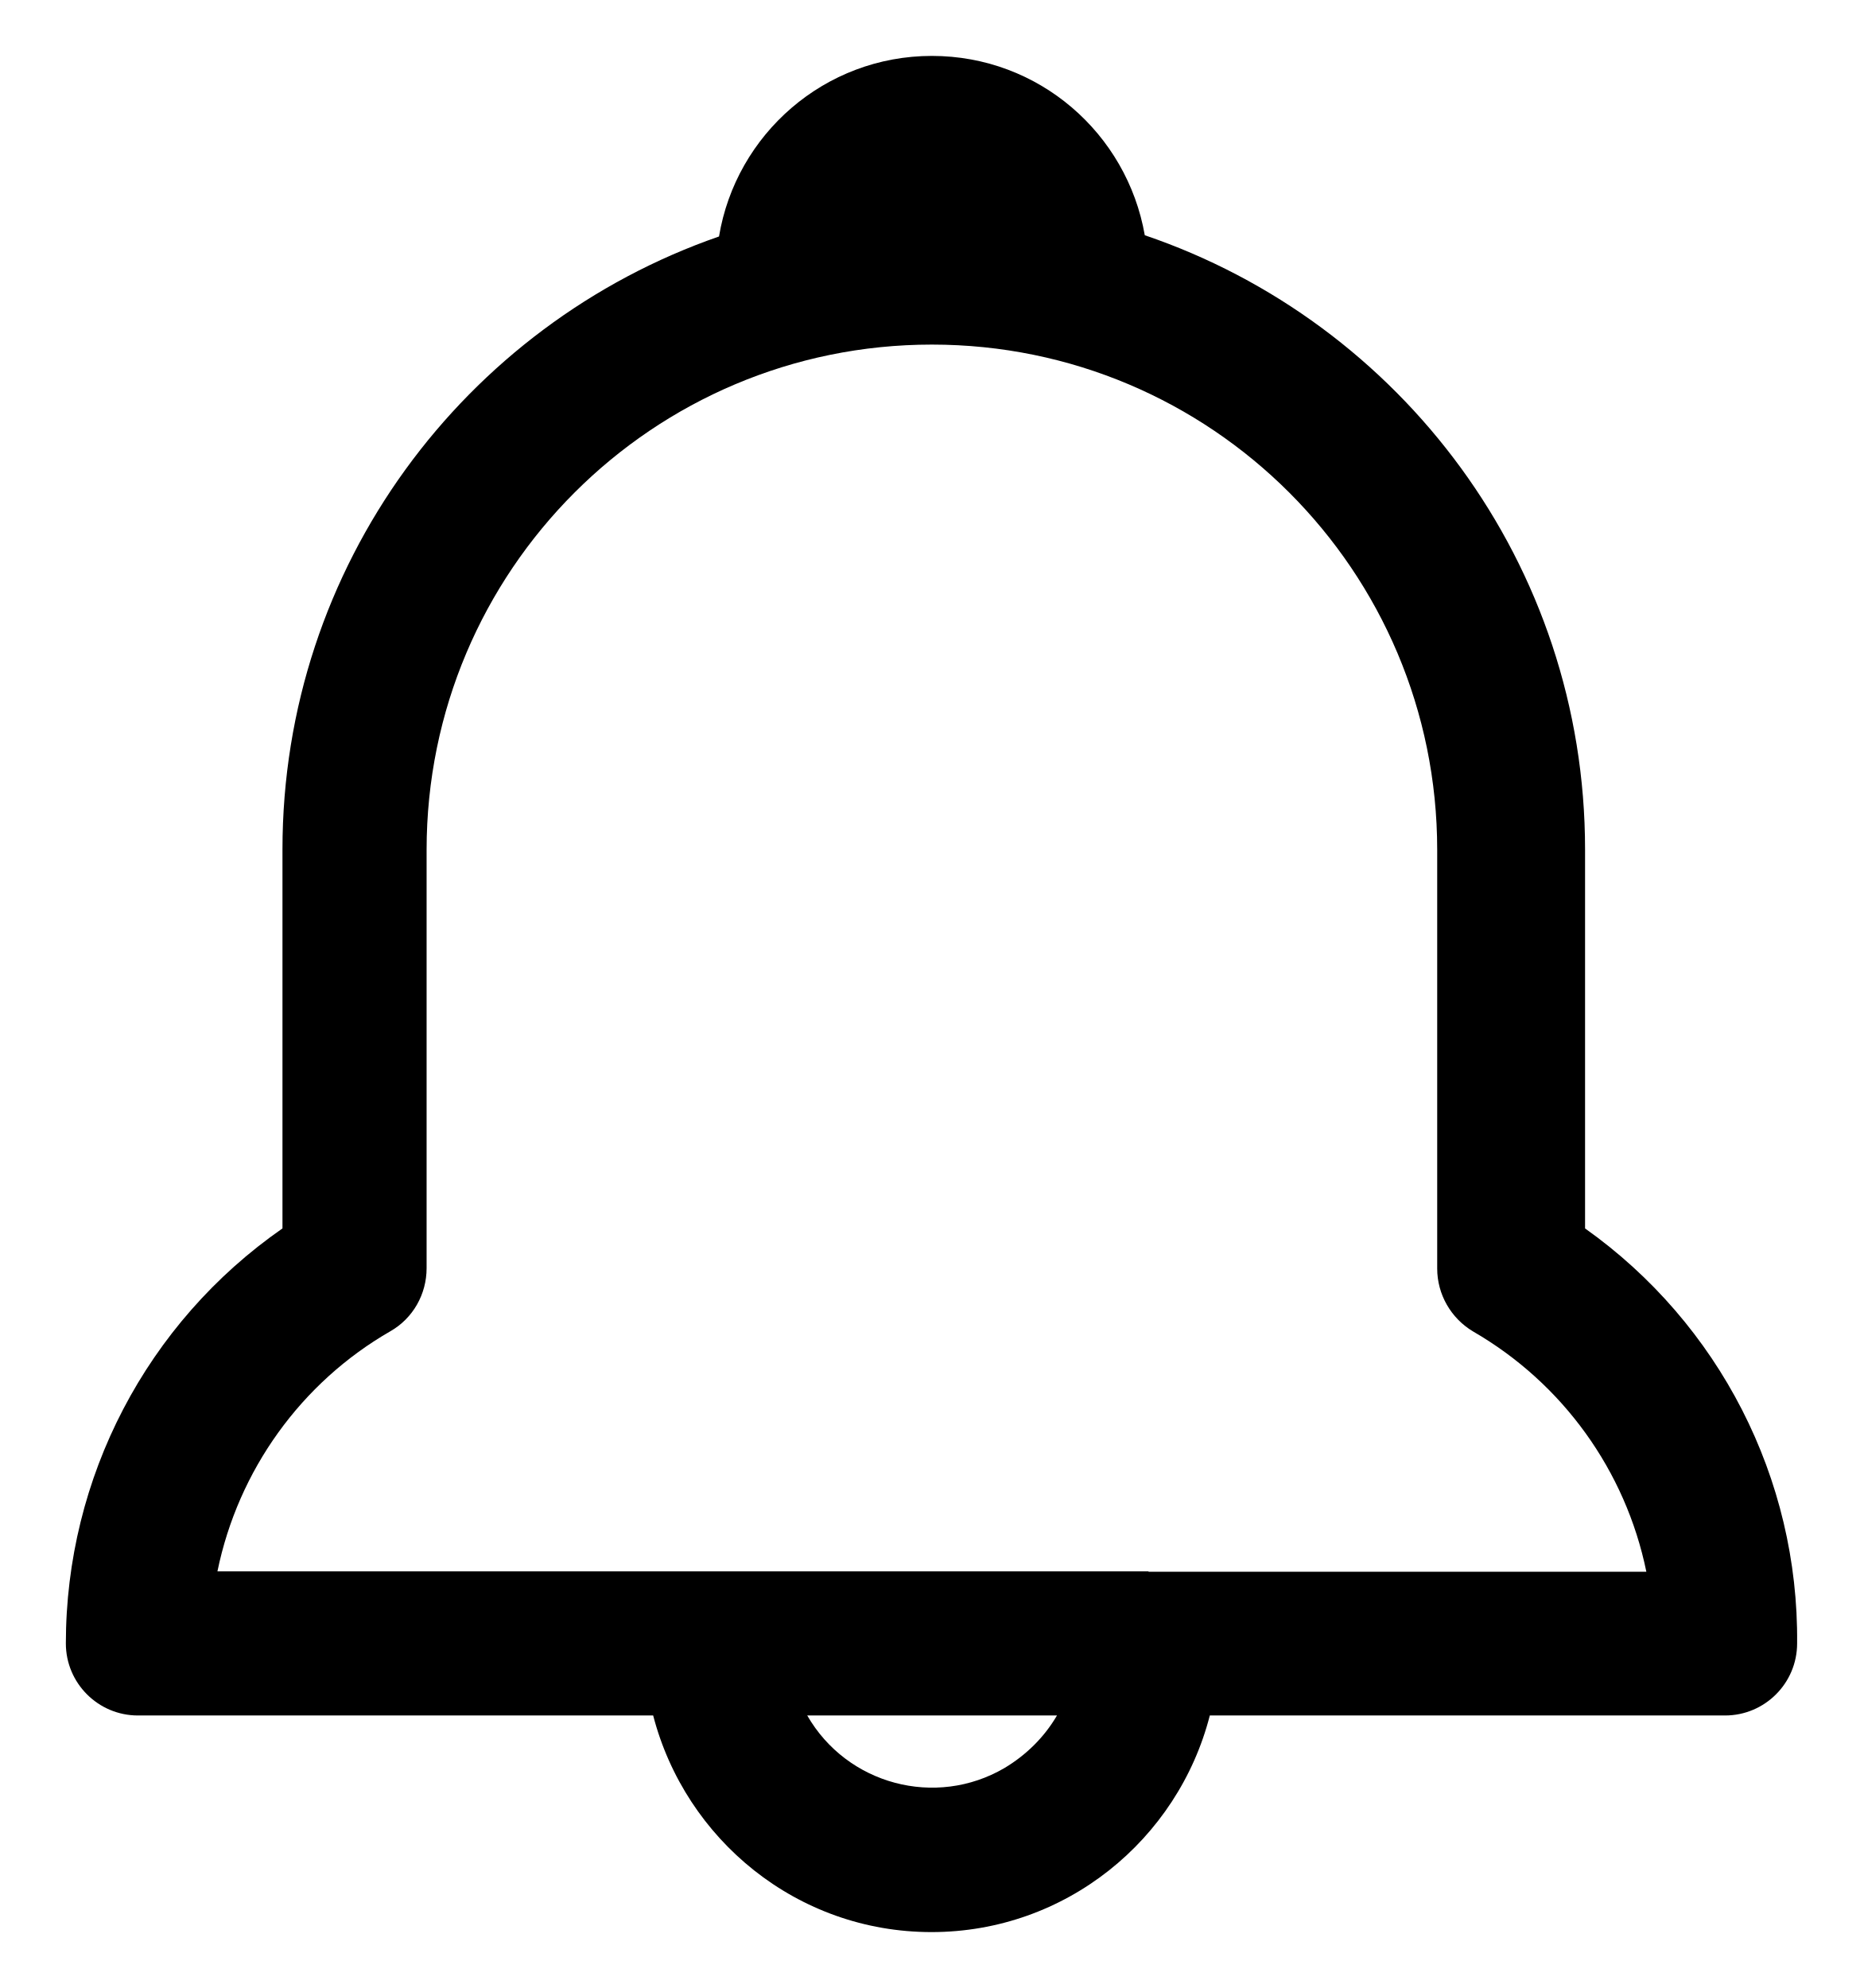
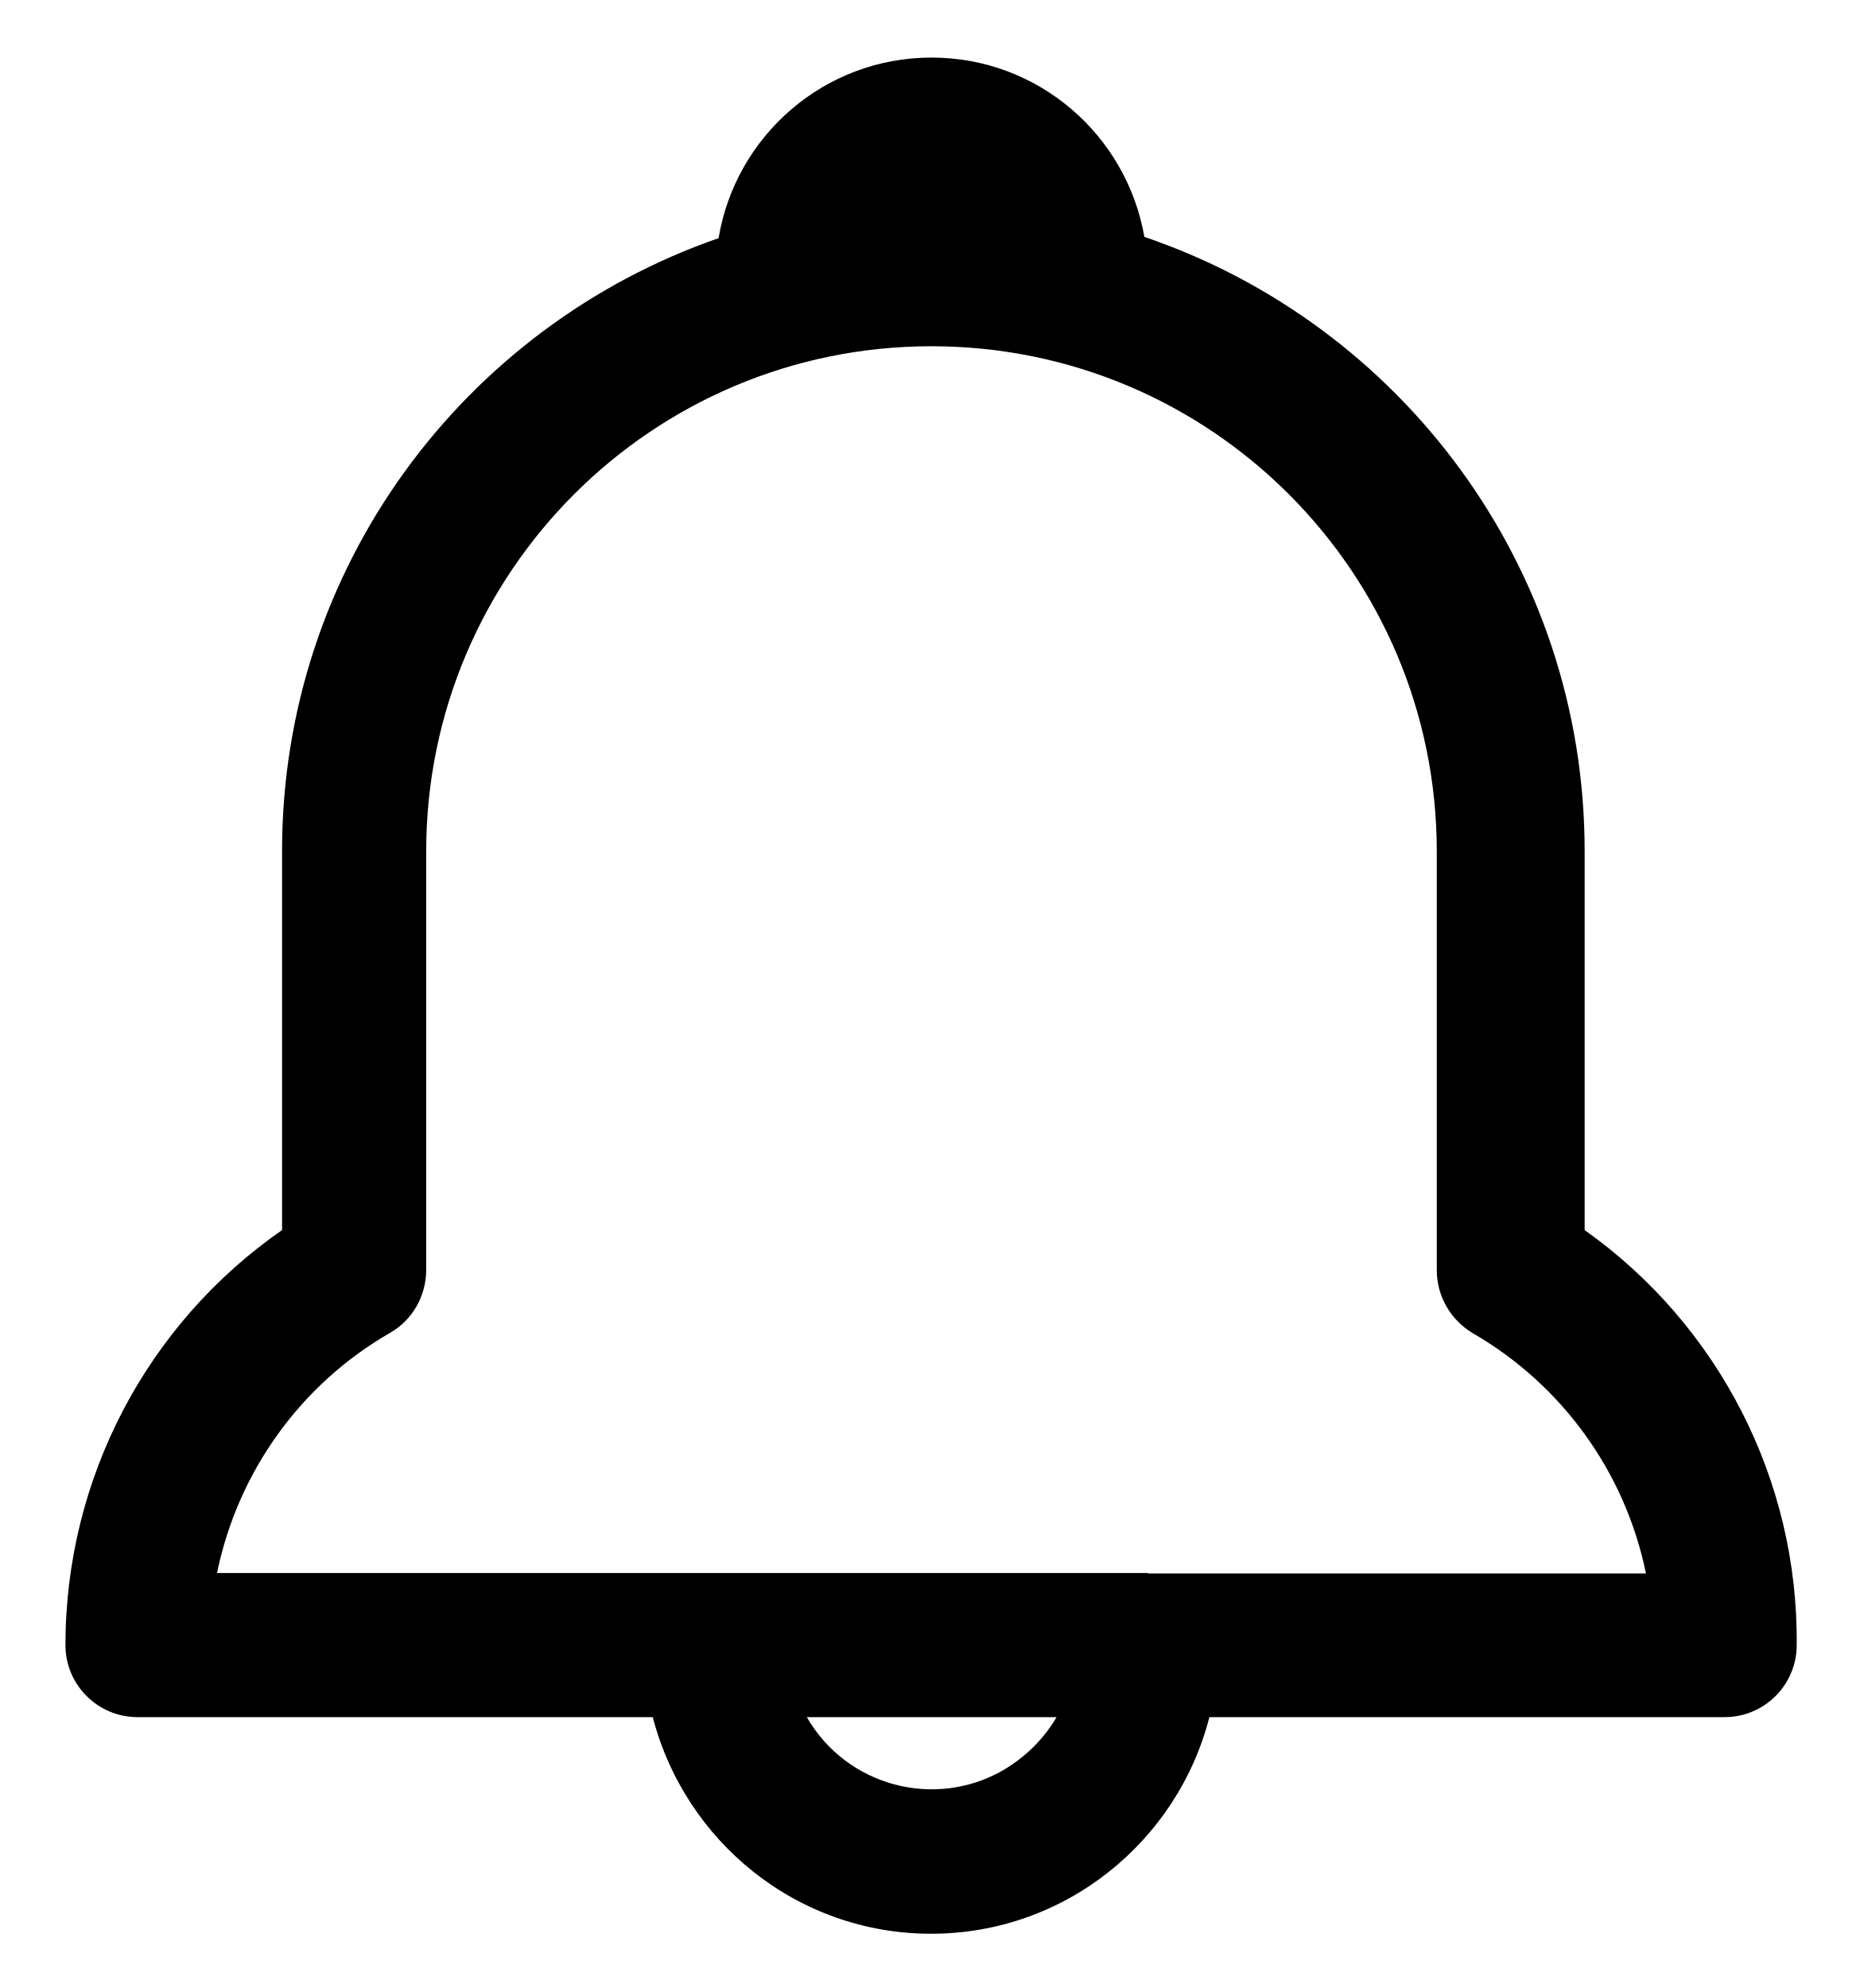
<svg xmlns="http://www.w3.org/2000/svg" version="1.1" id="ds44-icons" x="0px" y="0px" viewBox="0 0 450 480" style="enable-background:new 0 0 450 480;" xml:space="preserve">
-   <style type="text/css">
- 	.st0{fill:none;}
- </style>
-   <path class="st0" d="M370.2,128.2c-10.1,0.9-19-6.6-19.9-16.7c-0.1-1.5-0.1-3.1,0.2-4.6c2.3-14-4.9-24.9-9.4-30.2  c-8.5-10-21.2-16.5-32.4-16.6c-6.7,0.1-13.3,1.6-19.4,4.5l-8.4,4c-6.3,3-13.8,2.2-19.3-2.1l-7.3-5.8c-35.8-28.1-87.5-21.8-115.6,14  c-2.4,3-4.5,6.2-6.4,9.5l-4.6,8c-3.5,6-10.1,9.6-17,9.1l-9.2-0.6c-1-0.1-1.9-0.1-2.9-0.1c-22.3,0-41.7,15.3-47,36.9v0.1  c-3.9,15.1-0.6,31.2,8.8,43.7c8.9,11.4,22.5,18,36.9,17.9h269.5c7,0,19.9-1.3,27.1-9.6c5.8-6.7,7.6-17.4,5.5-31.9  C396.1,135.8,380.4,127.2,370.2,128.2z" />
-   <path d="M382.7,296.6v-91.5c0-68.9-44.5-127.3-106.3-148.3c-4.3-24.6-25.6-43.3-51.4-43.3c-25.9,0-47.3,18.9-51.4,43.6  c-61.4,21.3-105.4,79.5-105.4,148v91.5c-32.8,22.8-52.3,60.2-52.3,100.2c0,9.6,7.8,17.4,17.4,17.4h124.4c7.8,30,34.8,52.3,67.2,52.3  s59.5-22.3,67.2-52.3h124.4c9.6,0,17.4-7.8,17.4-17.4C434.3,357,415.1,319.6,382.7,296.6z M242.5,426.9c-16.6,9.7-38,4-47.6-12.7  h60.3C252.1,419.5,247.7,423.8,242.5,426.9z M277.3,379.4H172.7H52.5c5-24.4,20.2-45.6,41.8-58c5.4-3.1,8.7-8.9,8.7-15.2V205.2  c0-67.4,54.6-122,122-122s122,54.6,122,122v101.1c0,6.2,3.3,12,8.7,15.2c21.6,12.5,36.8,33.6,41.8,58H277.3z" />
+   <path d="M382.6,297v-91.5c0-68.9-44.5-127.3-106.3-148.3c-4.3-24.6-25.6-43.3-51.4-43.3c-25.9,0-47.3,18.9-51.4,43.6  C112.1,78.8,68.1,137,68.1,205.5V297c-32.8,22.8-52.3,60.2-52.3,100.2c0,9.6,7.8,17.4,17.4,17.4h124.4c7.8,30,34.8,52.3,67.2,52.3  s59.5-22.3,67.2-52.3h124.4c9.6,0,17.4-7.8,17.4-17.4C434.2,357.4,415,320,382.6,297z M242.4,427.3c-16.6,9.7-38,4-47.6-12.7h60.3  C252,419.9,247.6,424.2,242.4,427.3z M277.2,379.8H172.6H52.4c5-24.4,20.2-45.6,41.8-58c5.4-3.1,8.7-8.9,8.7-15.2v-101  c0-67.4,54.6-122,122-122s122,54.6,122,122v101.1c0,6.2,3.3,12,8.7,15.2c21.6,12.5,36.8,33.6,41.8,58H277.2V379.8z" />
</svg>
